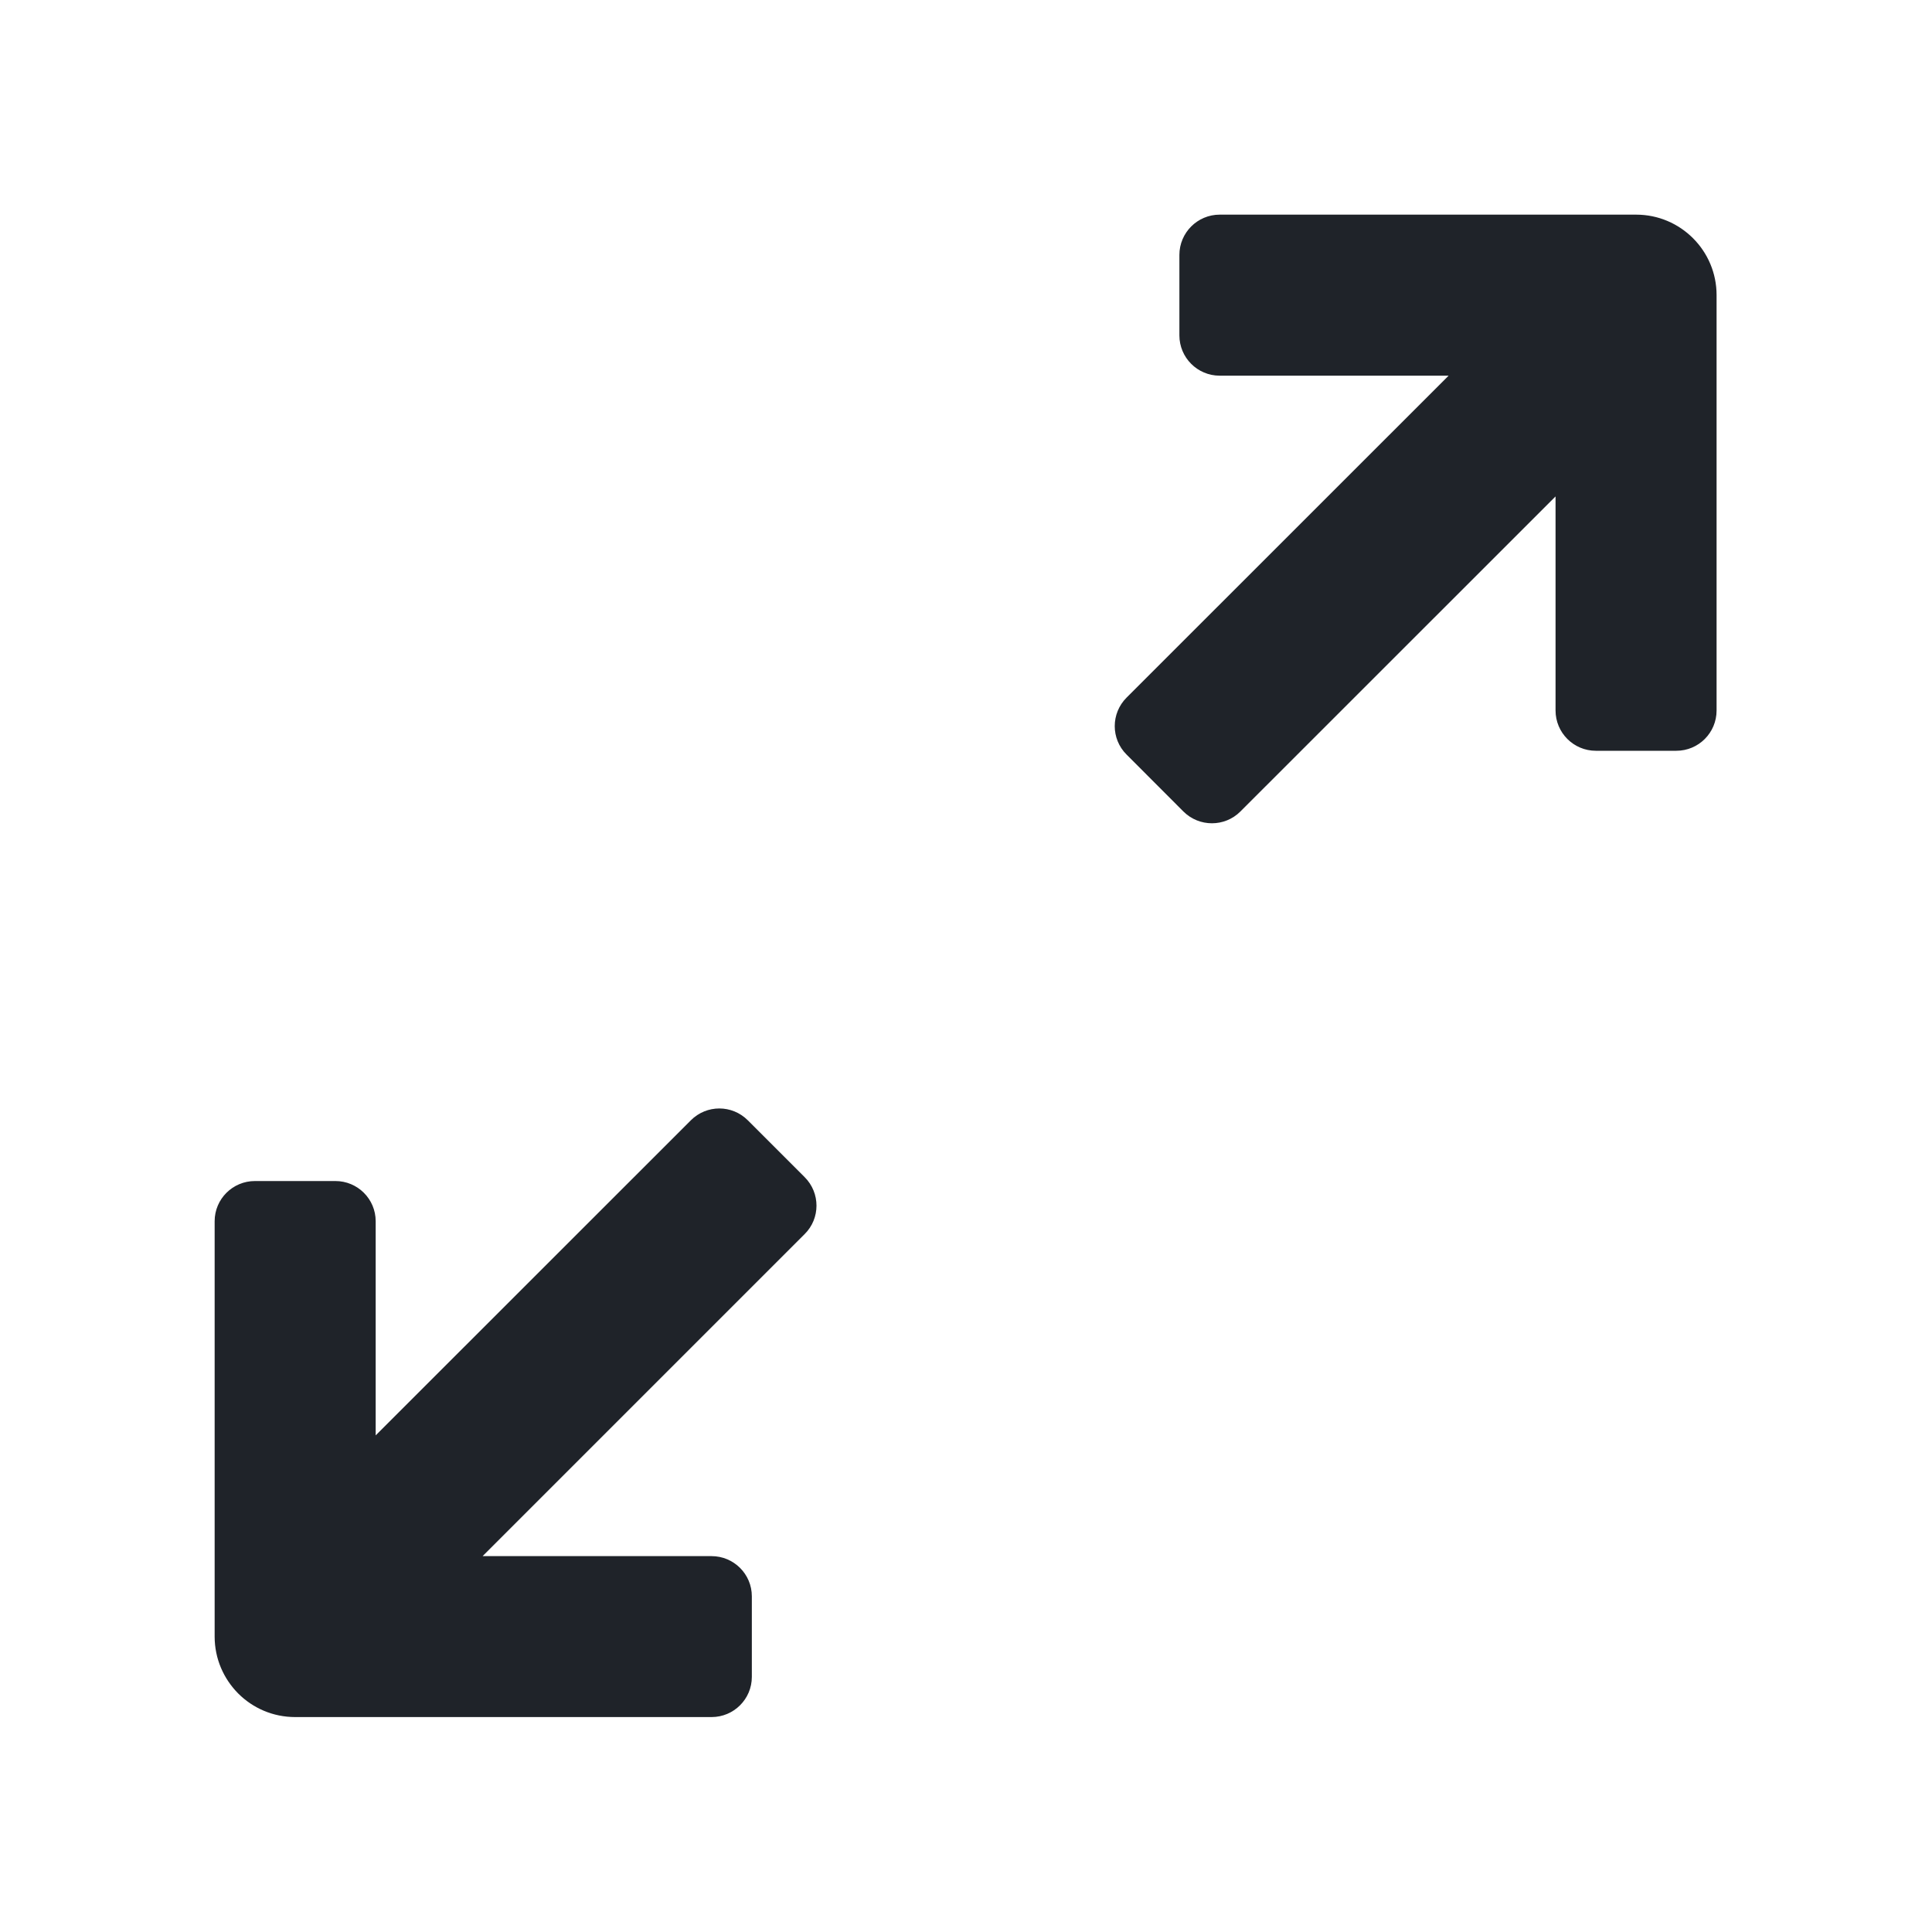
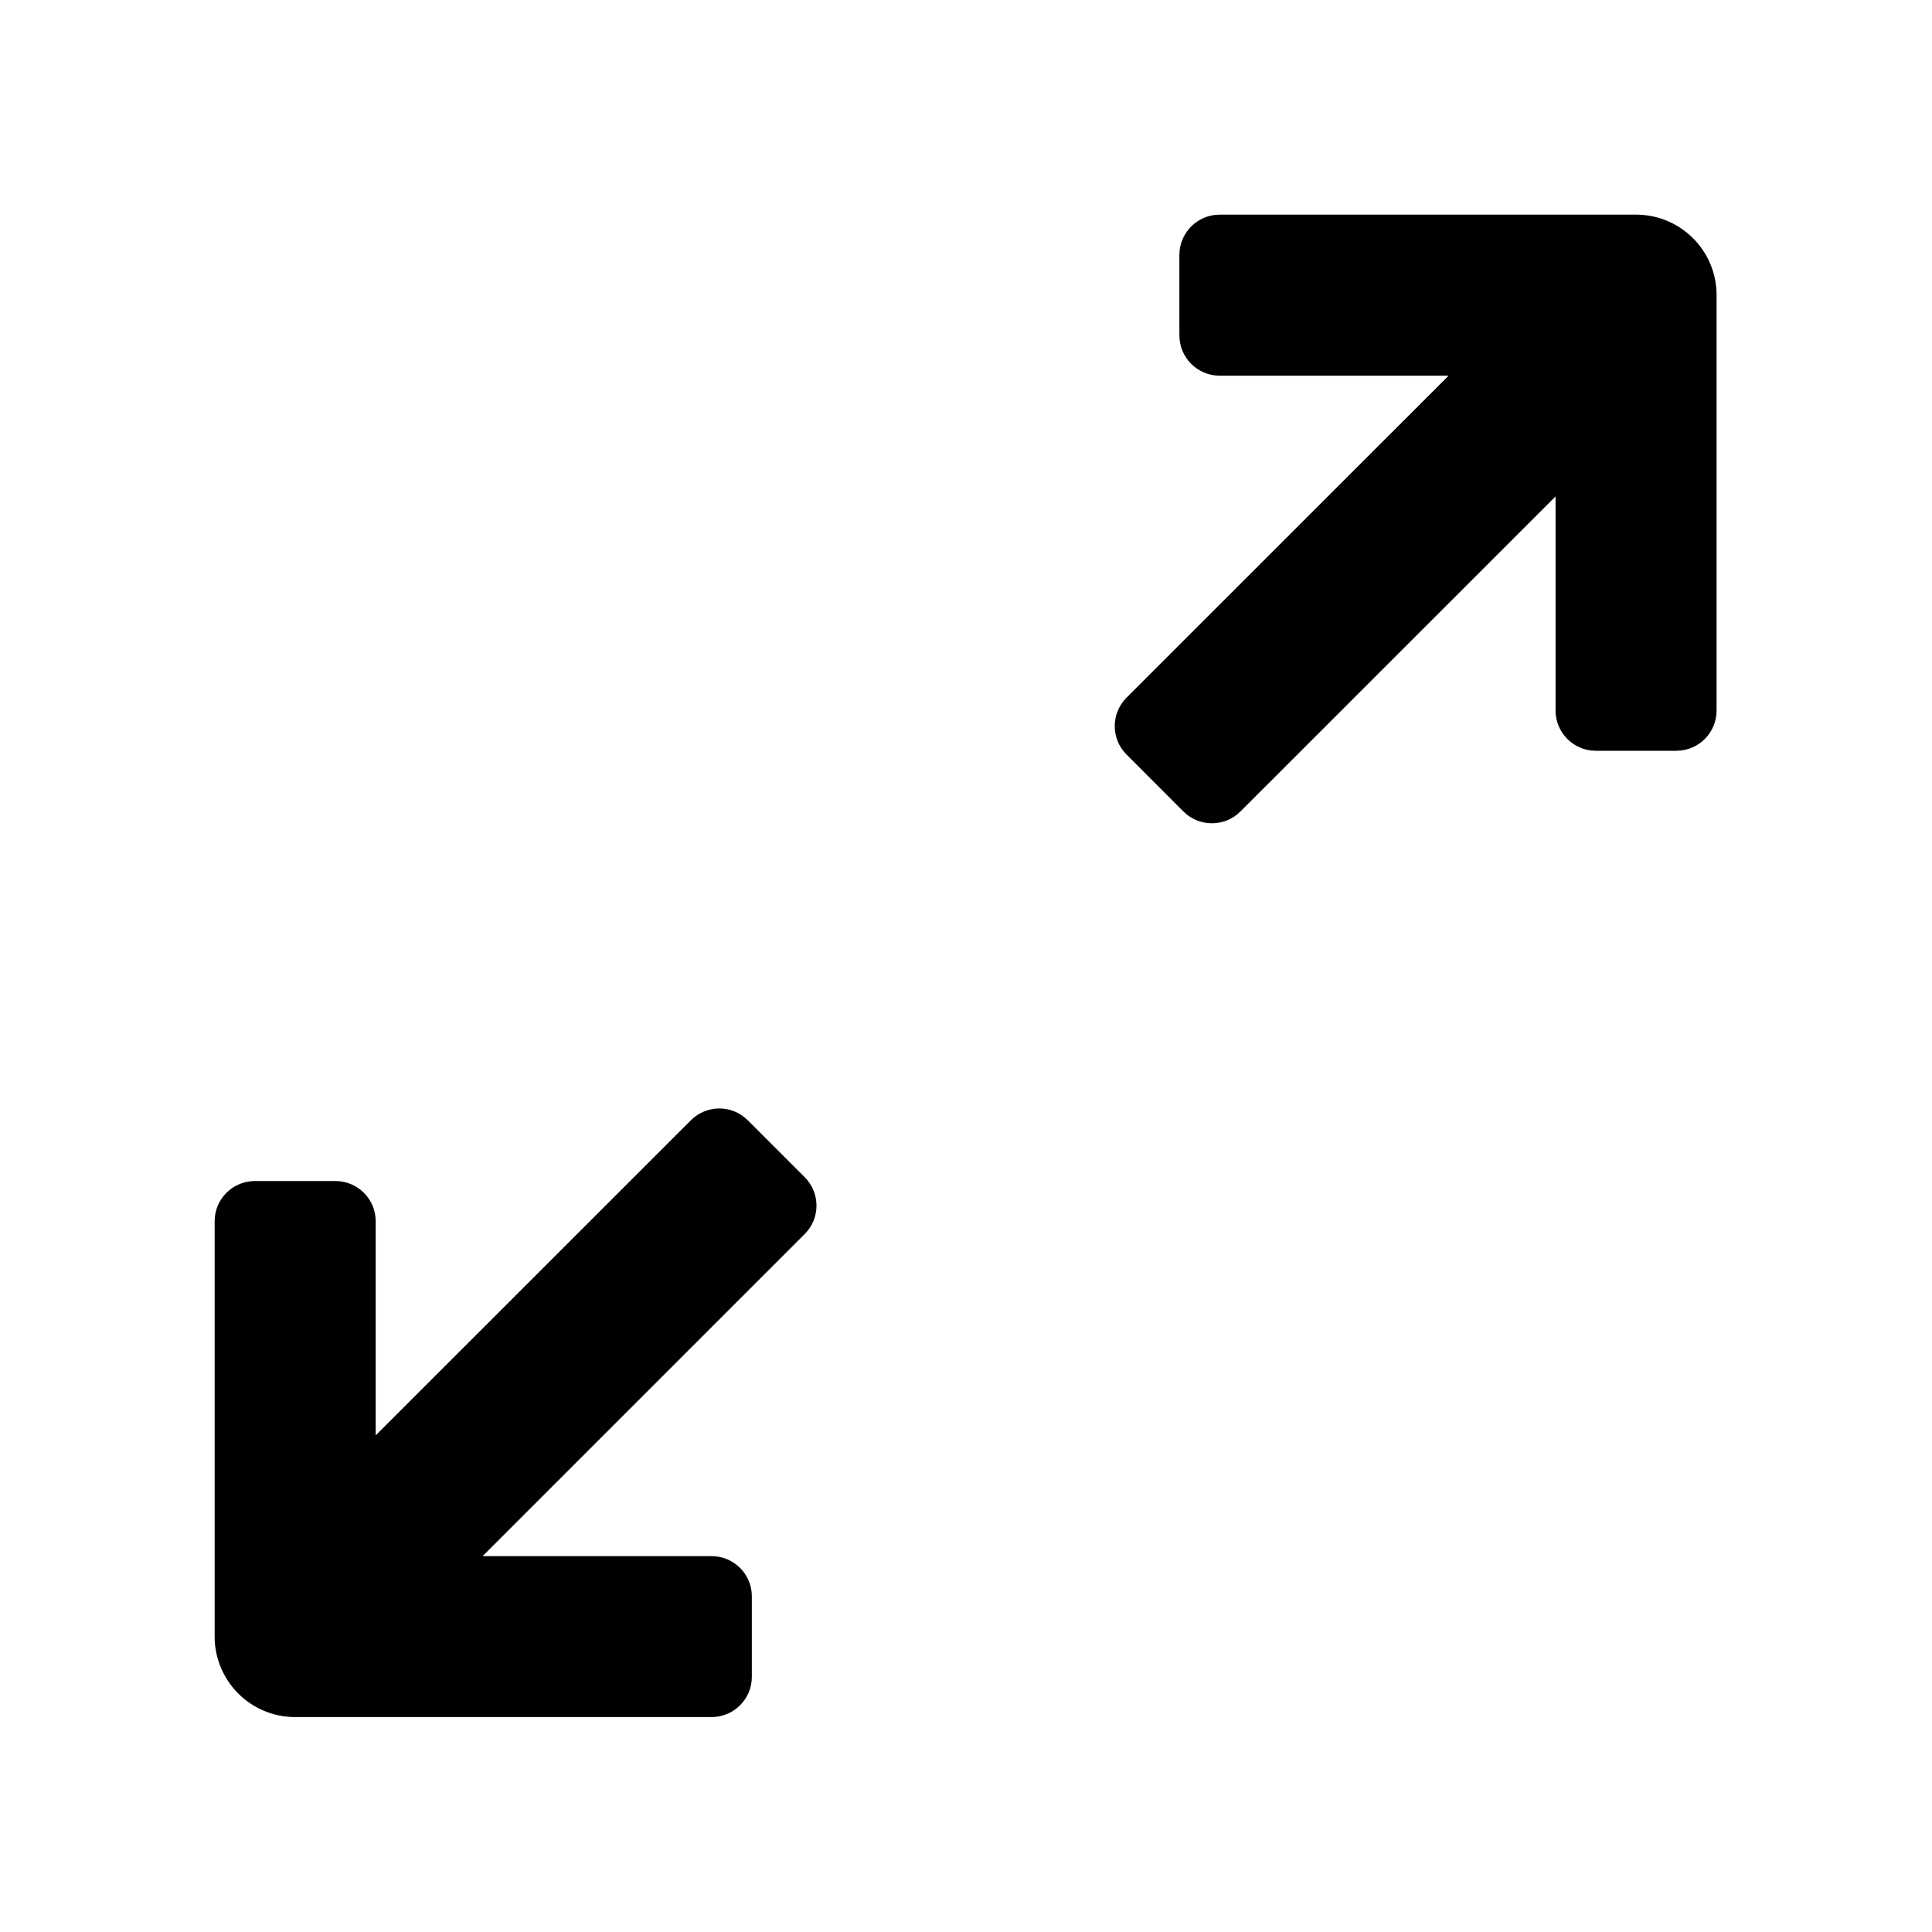
- <svg xmlns="http://www.w3.org/2000/svg" width="20" height="20" viewBox="0 0 20 20" fill="none">
-   <path d="M7.152 11.597C7.315 11.434 7.578 11.434 7.741 11.597L8.33 12.186C8.493 12.349 8.493 12.613 8.33 12.775L4.996 16.109H7.366C7.596 16.109 7.783 16.295 7.783 16.525V17.359C7.783 17.589 7.596 17.775 7.366 17.775H3.056C2.825 17.775 2.617 17.682 2.466 17.531C2.316 17.38 2.222 17.172 2.222 16.942V12.642C2.222 12.412 2.409 12.226 2.639 12.226H3.472C3.702 12.226 3.889 12.412 3.889 12.642V14.859L7.152 11.597ZM16.937 2.222C17.167 2.222 17.375 2.315 17.526 2.466C17.677 2.617 17.77 2.825 17.77 3.055V7.355C17.77 7.585 17.584 7.772 17.353 7.772H16.52C16.29 7.772 16.103 7.585 16.103 7.355V5.139L12.84 8.401C12.678 8.563 12.414 8.563 12.251 8.401L11.662 7.811C11.499 7.649 11.499 7.385 11.662 7.222L14.996 3.889H12.626C12.396 3.889 12.209 3.702 12.209 3.472V2.639C12.209 2.409 12.396 2.222 12.626 2.222H16.937Z" fill="#1F2329" />
+ <svg xmlns="http://www.w3.org/2000/svg" width="20" height="20" viewBox="0 0 20 20">
+   <path d="M7.152 11.597C7.315 11.434 7.578 11.434 7.741 11.597L8.33 12.186C8.493 12.349 8.493 12.613 8.33 12.775L4.996 16.109H7.366C7.596 16.109 7.783 16.295 7.783 16.525V17.359C7.783 17.589 7.596 17.775 7.366 17.775H3.056C2.825 17.775 2.617 17.682 2.466 17.531C2.316 17.38 2.222 17.172 2.222 16.942V12.642C2.222 12.412 2.409 12.226 2.639 12.226H3.472C3.702 12.226 3.889 12.412 3.889 12.642V14.859L7.152 11.597ZM16.937 2.222C17.167 2.222 17.375 2.315 17.526 2.466C17.677 2.617 17.77 2.825 17.77 3.055V7.355C17.77 7.585 17.584 7.772 17.353 7.772H16.52C16.29 7.772 16.103 7.585 16.103 7.355V5.139L12.84 8.401C12.678 8.563 12.414 8.563 12.251 8.401L11.662 7.811C11.499 7.649 11.499 7.385 11.662 7.222L14.996 3.889H12.626C12.396 3.889 12.209 3.702 12.209 3.472V2.639C12.209 2.409 12.396 2.222 12.626 2.222H16.937Z" />
</svg>
